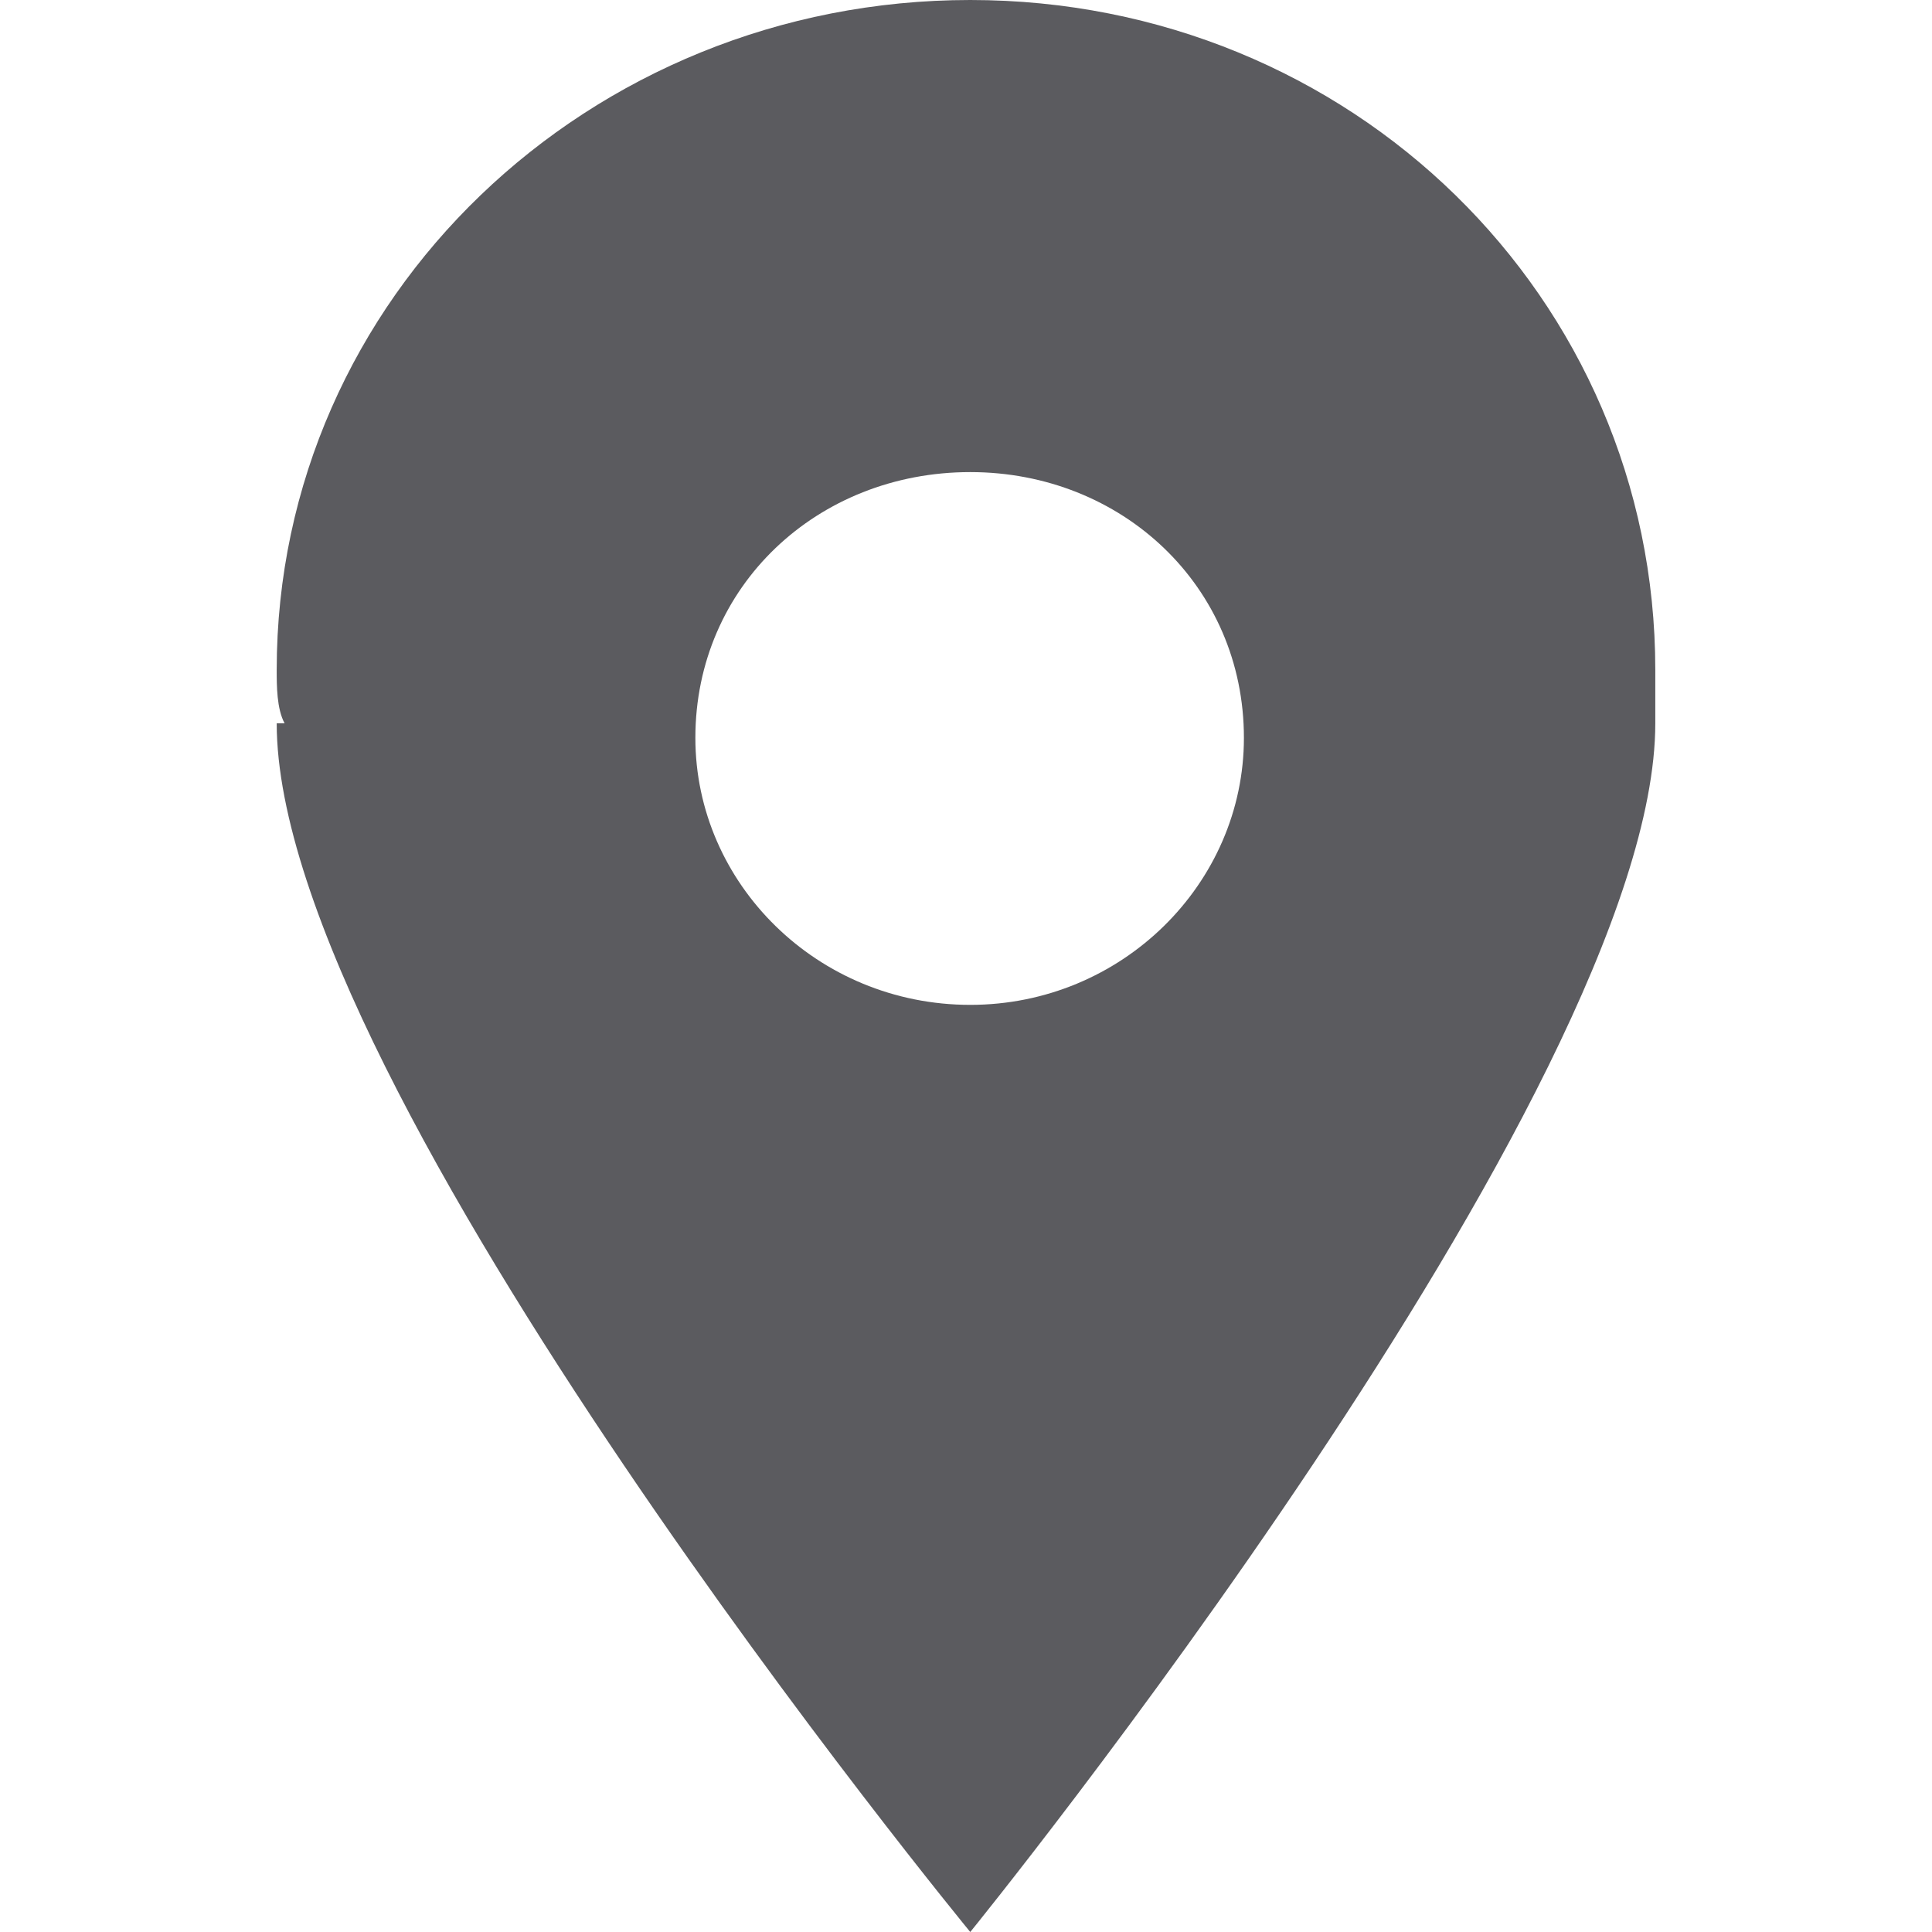
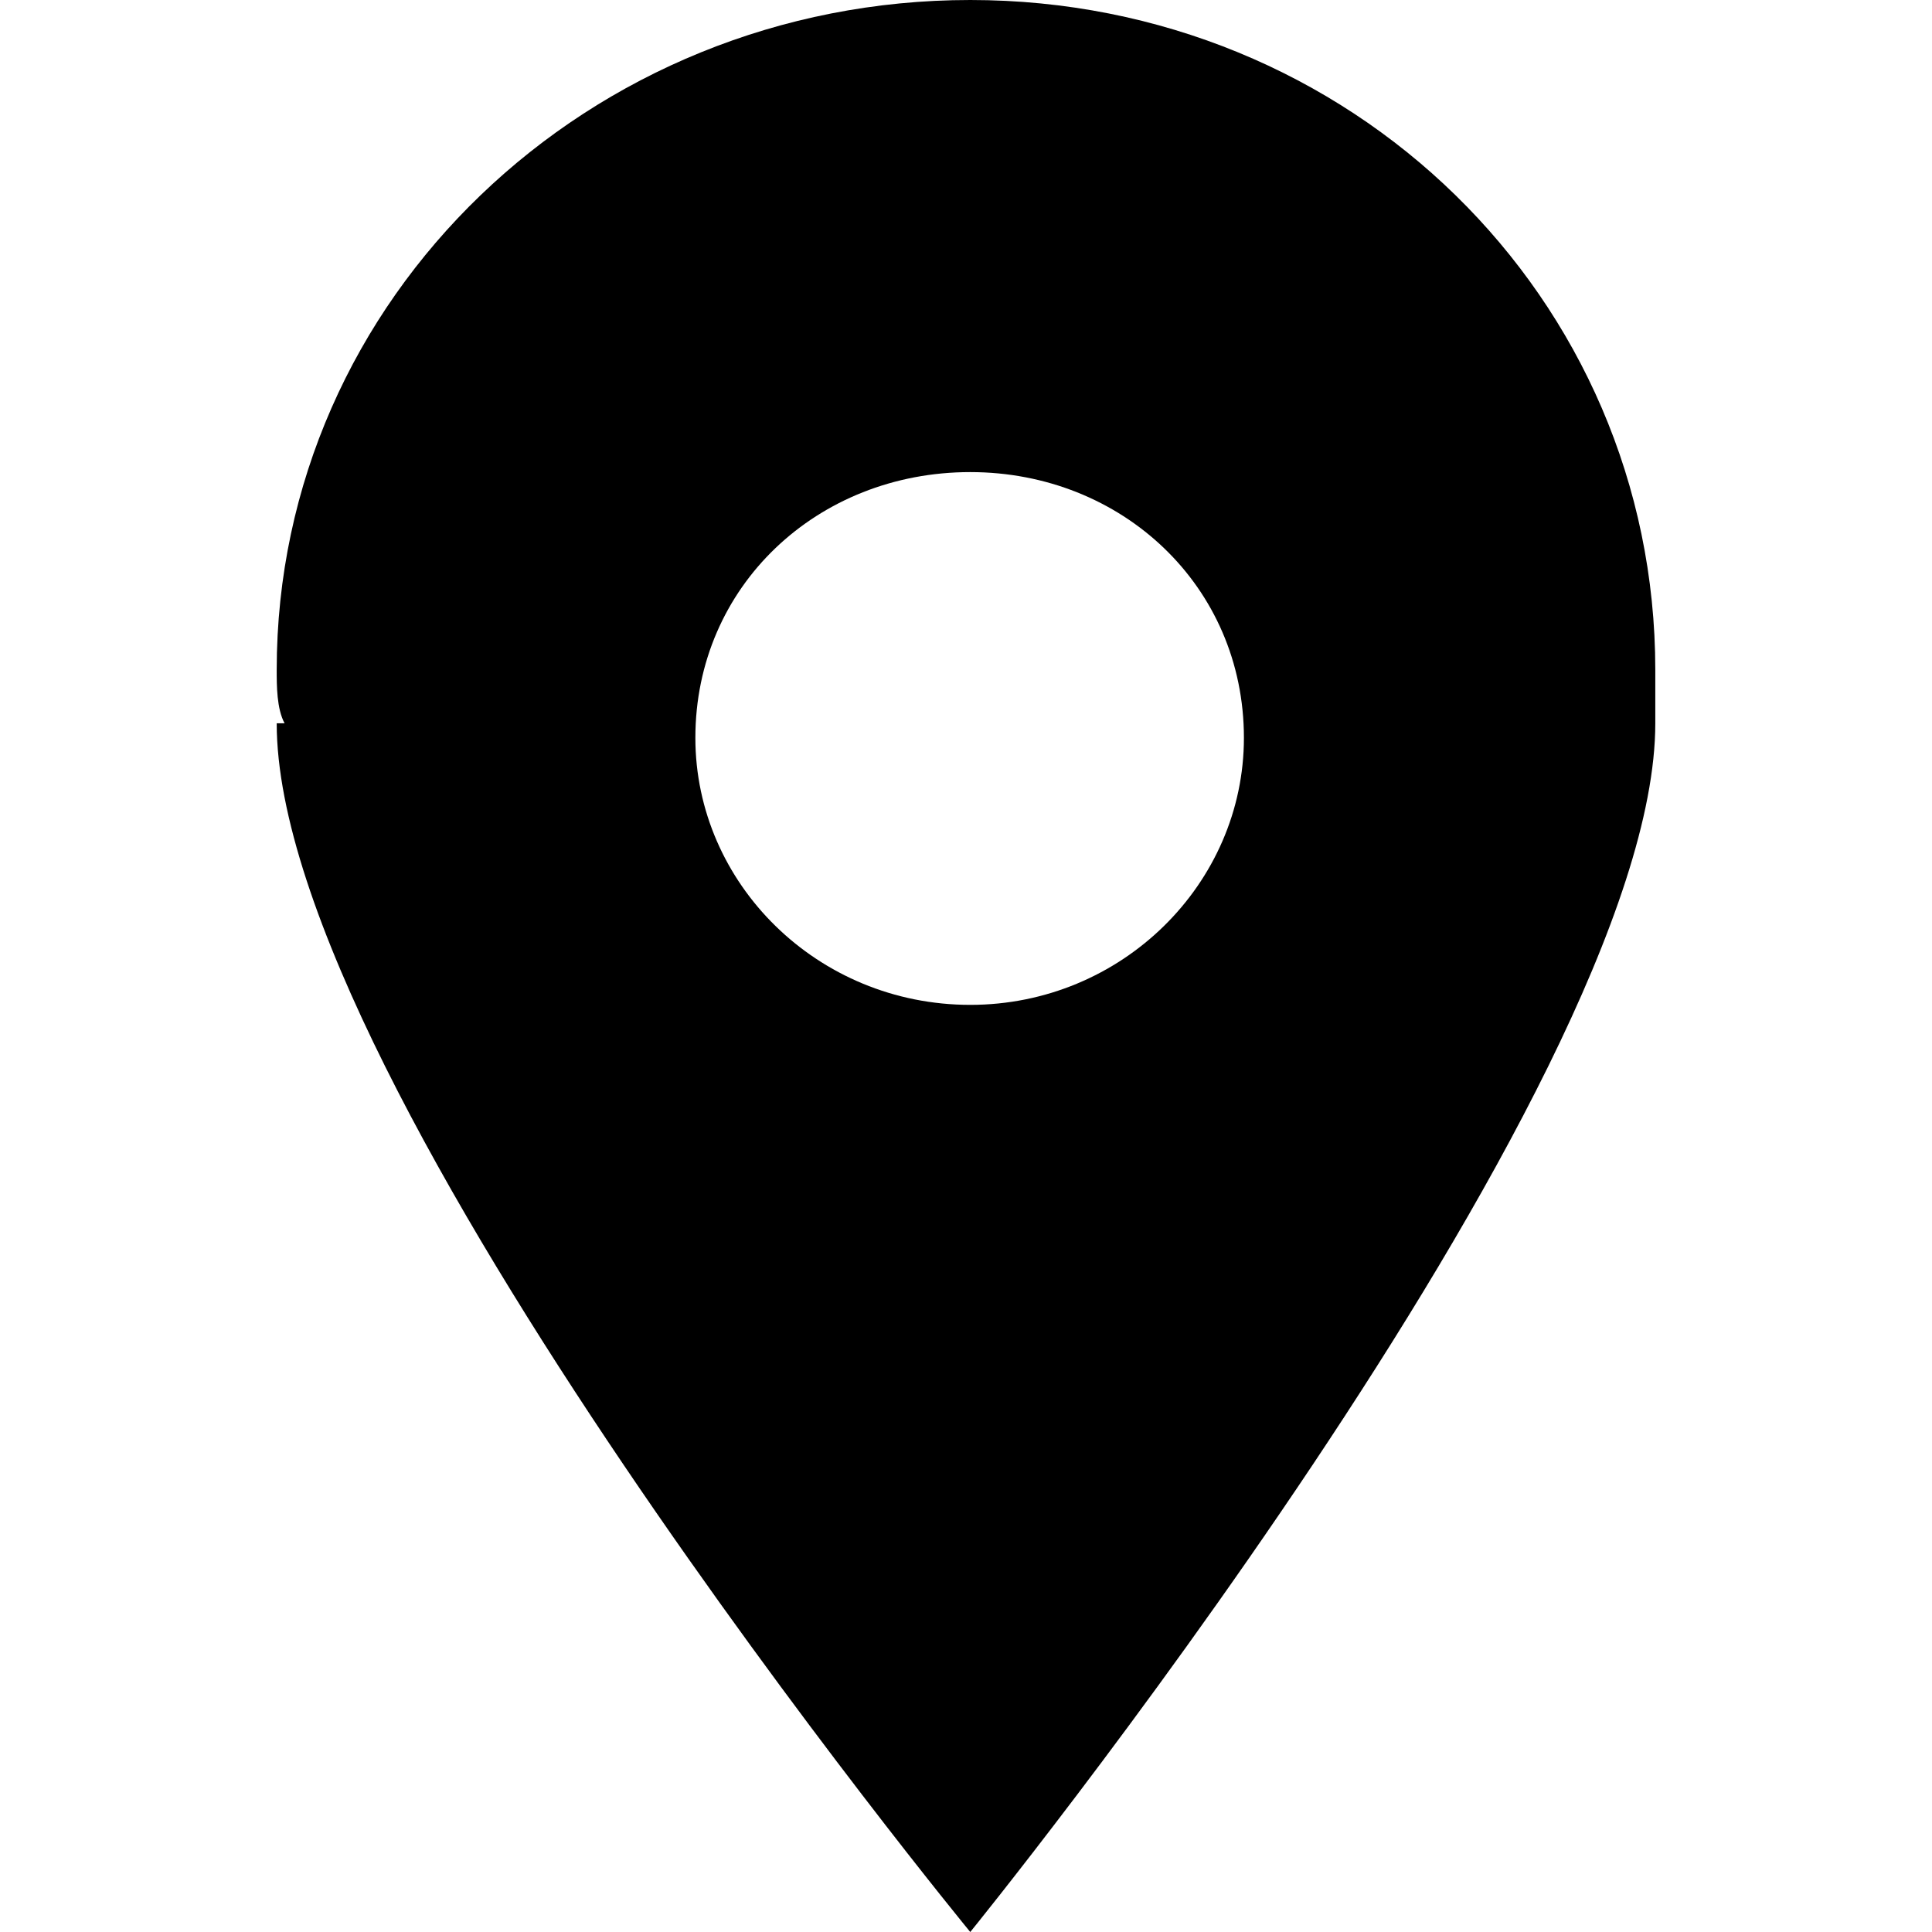
<svg xmlns="http://www.w3.org/2000/svg" id="Layer_1" data-name="Layer 1" viewBox="0 0 512 512">
-   <path d="M257.13,125.11c40.21,0,72.52,30.23,72.52,70.43,0,38.59-32.31,70.76-72.52,70.76-40.52,0-72.85-32.17-72.85-70.76,0-40.2,32.33-70.43,72.85-70.43Zm181.54,52.42C438.67,78.79,358,0,257.13,0c-101,0-183.8,78.79-183.8,177.53,0,4.18,0,10.3,2.09,14.15H73.33c0,96.81,183.8,320.32,183.8,320.32S438.67,288.49,438.67,191.68h0V177.53Z" fill="#5b5b5f" fill-rule="evenodd" />
+   <path d="M257.13,125.11c40.21,0,72.52,30.23,72.52,70.43,0,38.59-32.31,70.76-72.52,70.76-40.52,0-72.85-32.17-72.85-70.76,0-40.2,32.33-70.43,72.85-70.43Zm181.54,52.42C438.67,78.79,358,0,257.13,0c-101,0-183.8,78.79-183.8,177.53,0,4.18,0,10.3,2.09,14.15H73.33c0,96.81,183.8,320.32,183.8,320.32S438.67,288.49,438.67,191.68h0V177.53Z" fill="currentColor" fill-rule="evenodd" />
</svg>
